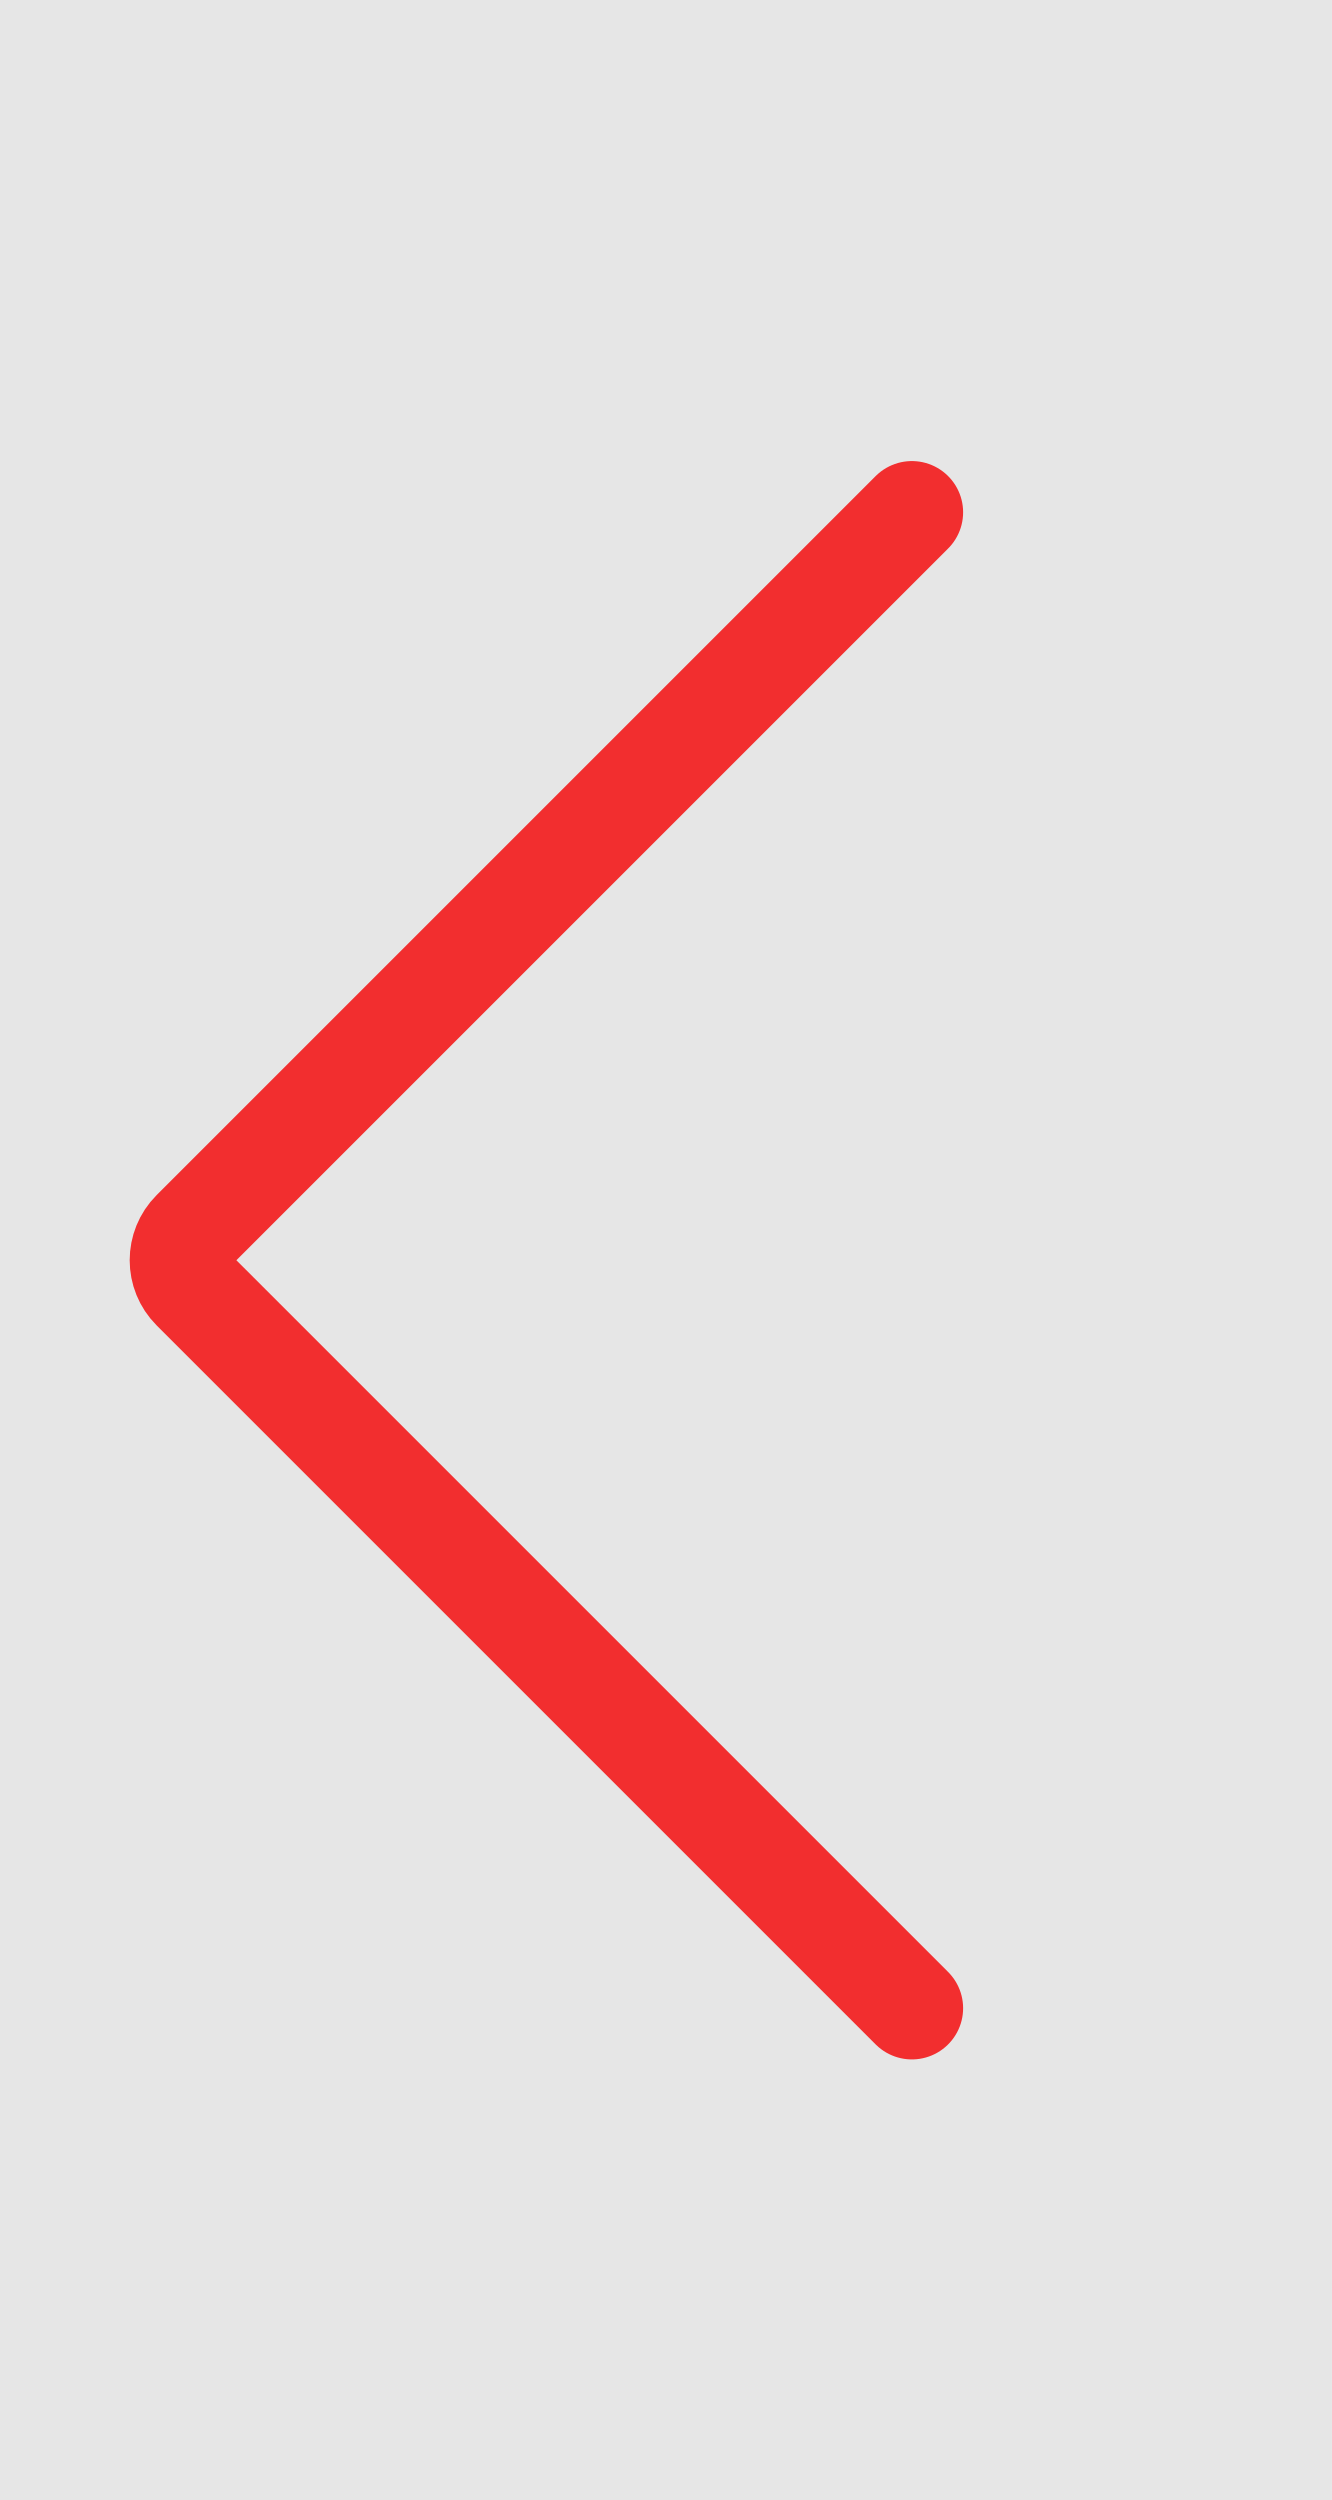
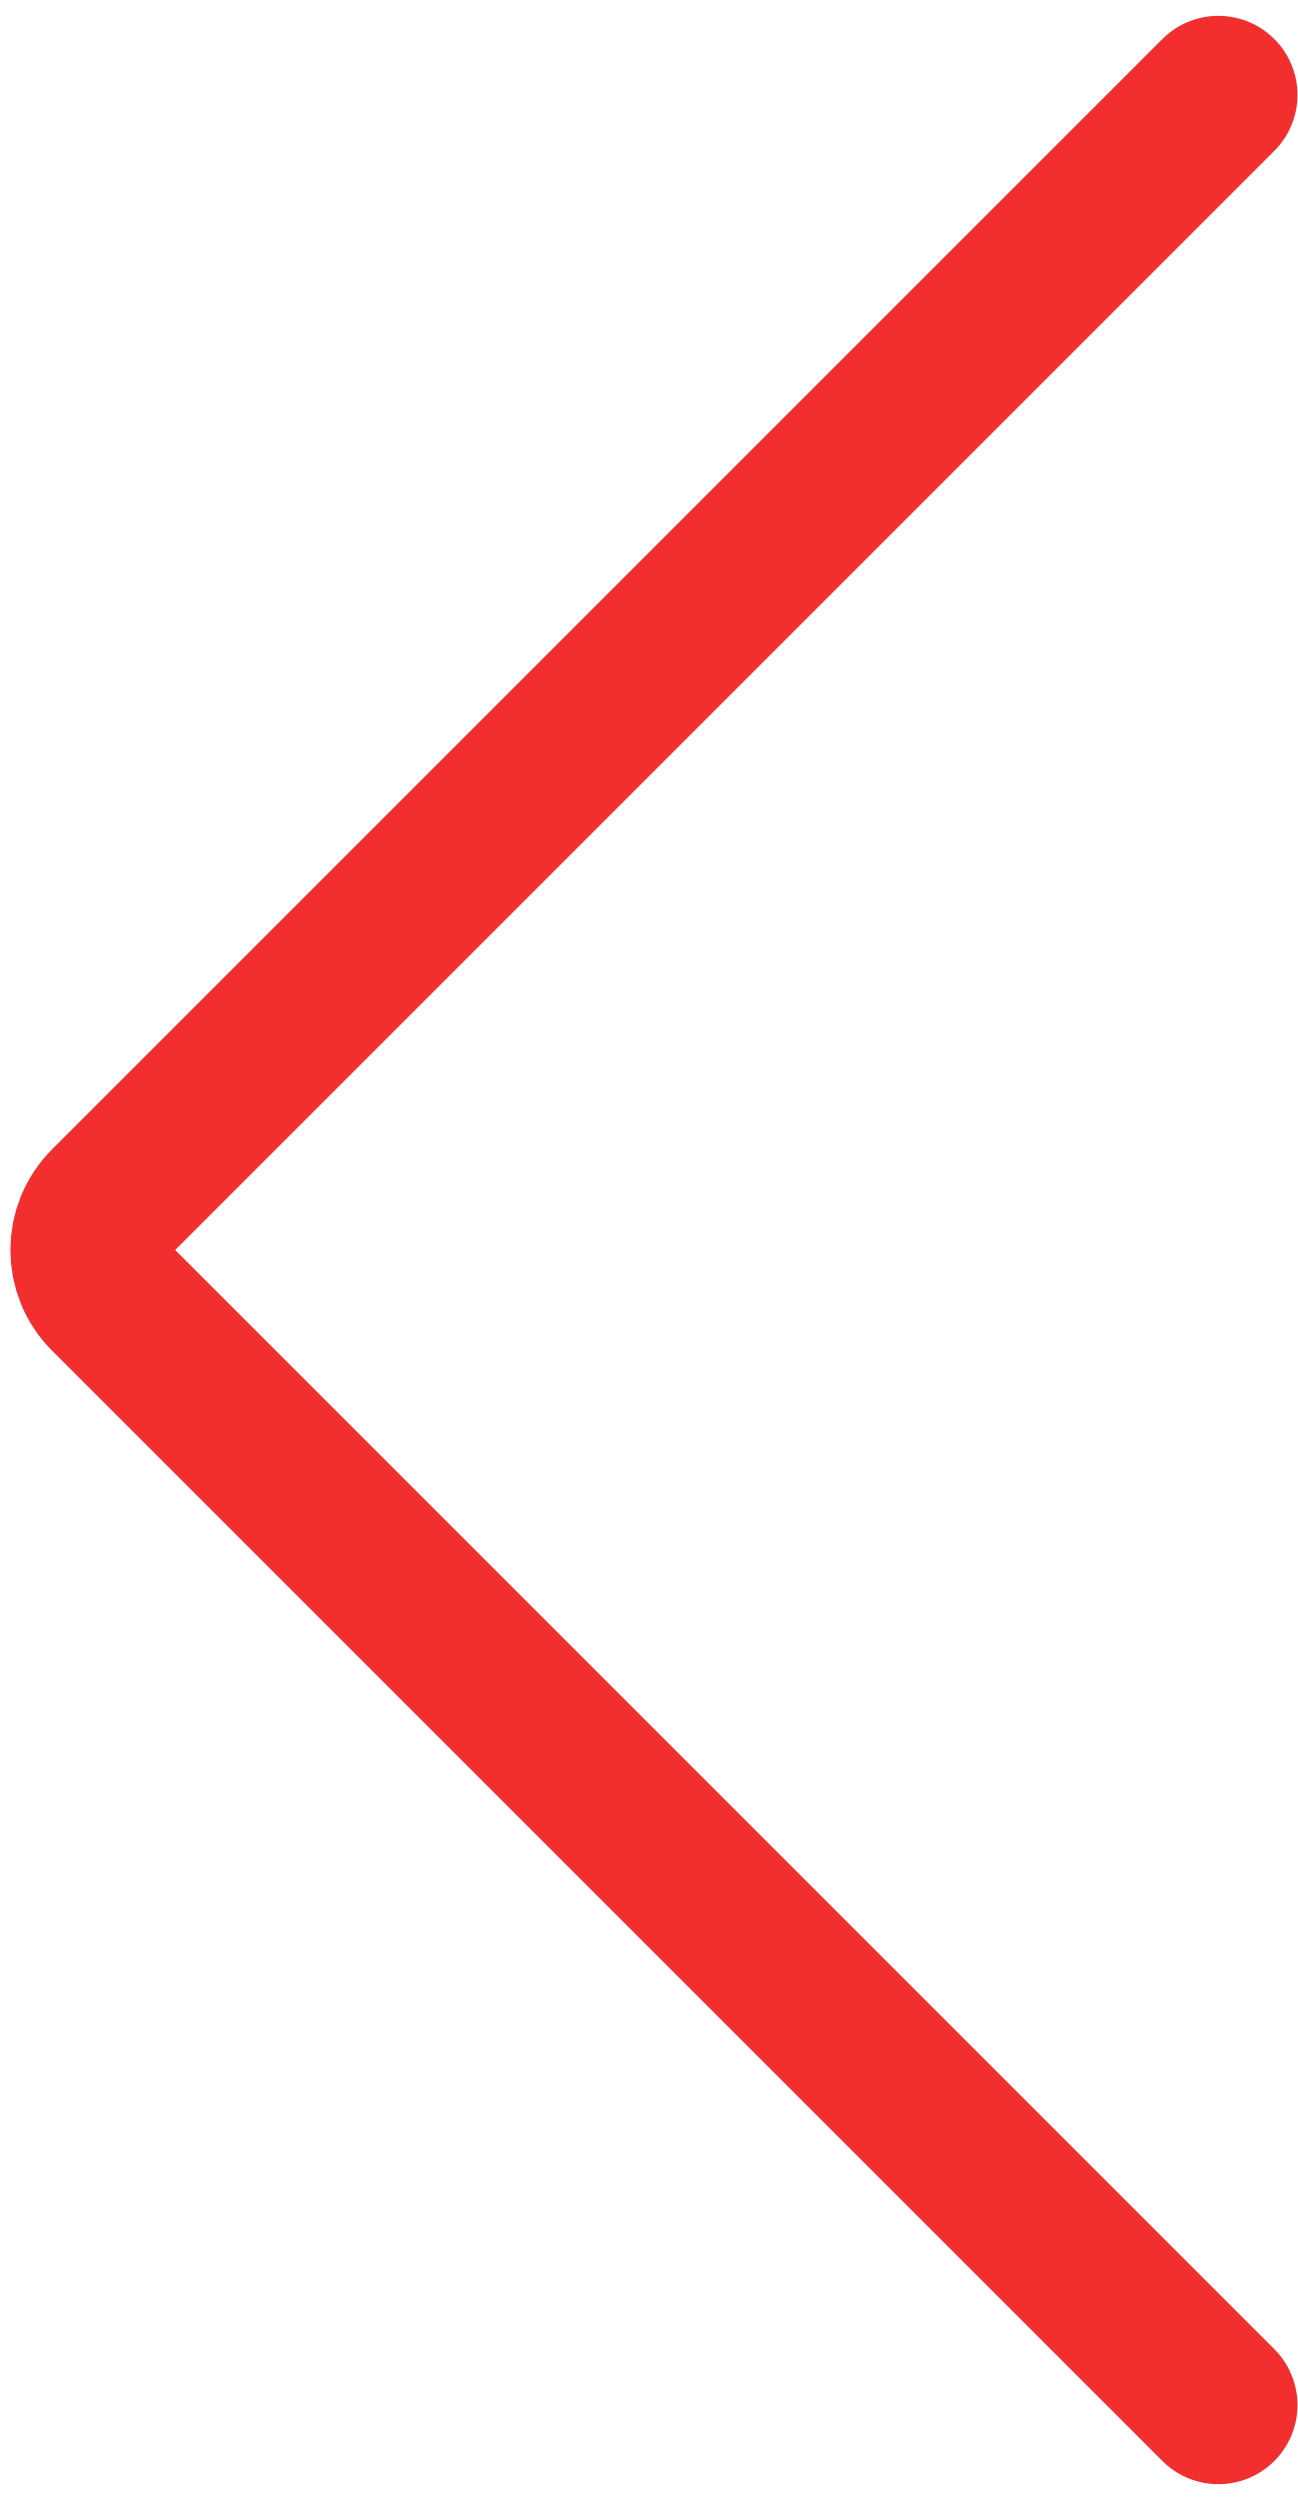
- <svg xmlns="http://www.w3.org/2000/svg" width="65" height="122" viewBox="0 0 65 122" fill="none">
-   <rect width="65" height="122" fill="#D9D9D9" fill-opacity="0.66" />
-   <path d="M44.5 25L9.414 60.086C8.633 60.867 8.633 62.133 9.414 62.914L44.5 98" stroke="#F22E2F" stroke-width="5" stroke-linecap="round" />
+ <svg xmlns="http://www.w3.org/2000/svg" width="41" height="79" viewBox="0 0 41 79" fill="none">
+   <path d="M38.5 3L3.414 38.086C2.633 38.867 2.633 40.133 3.414 40.914L38.5 76" stroke="#F22E2F" stroke-width="5" stroke-linecap="round" />
</svg>
